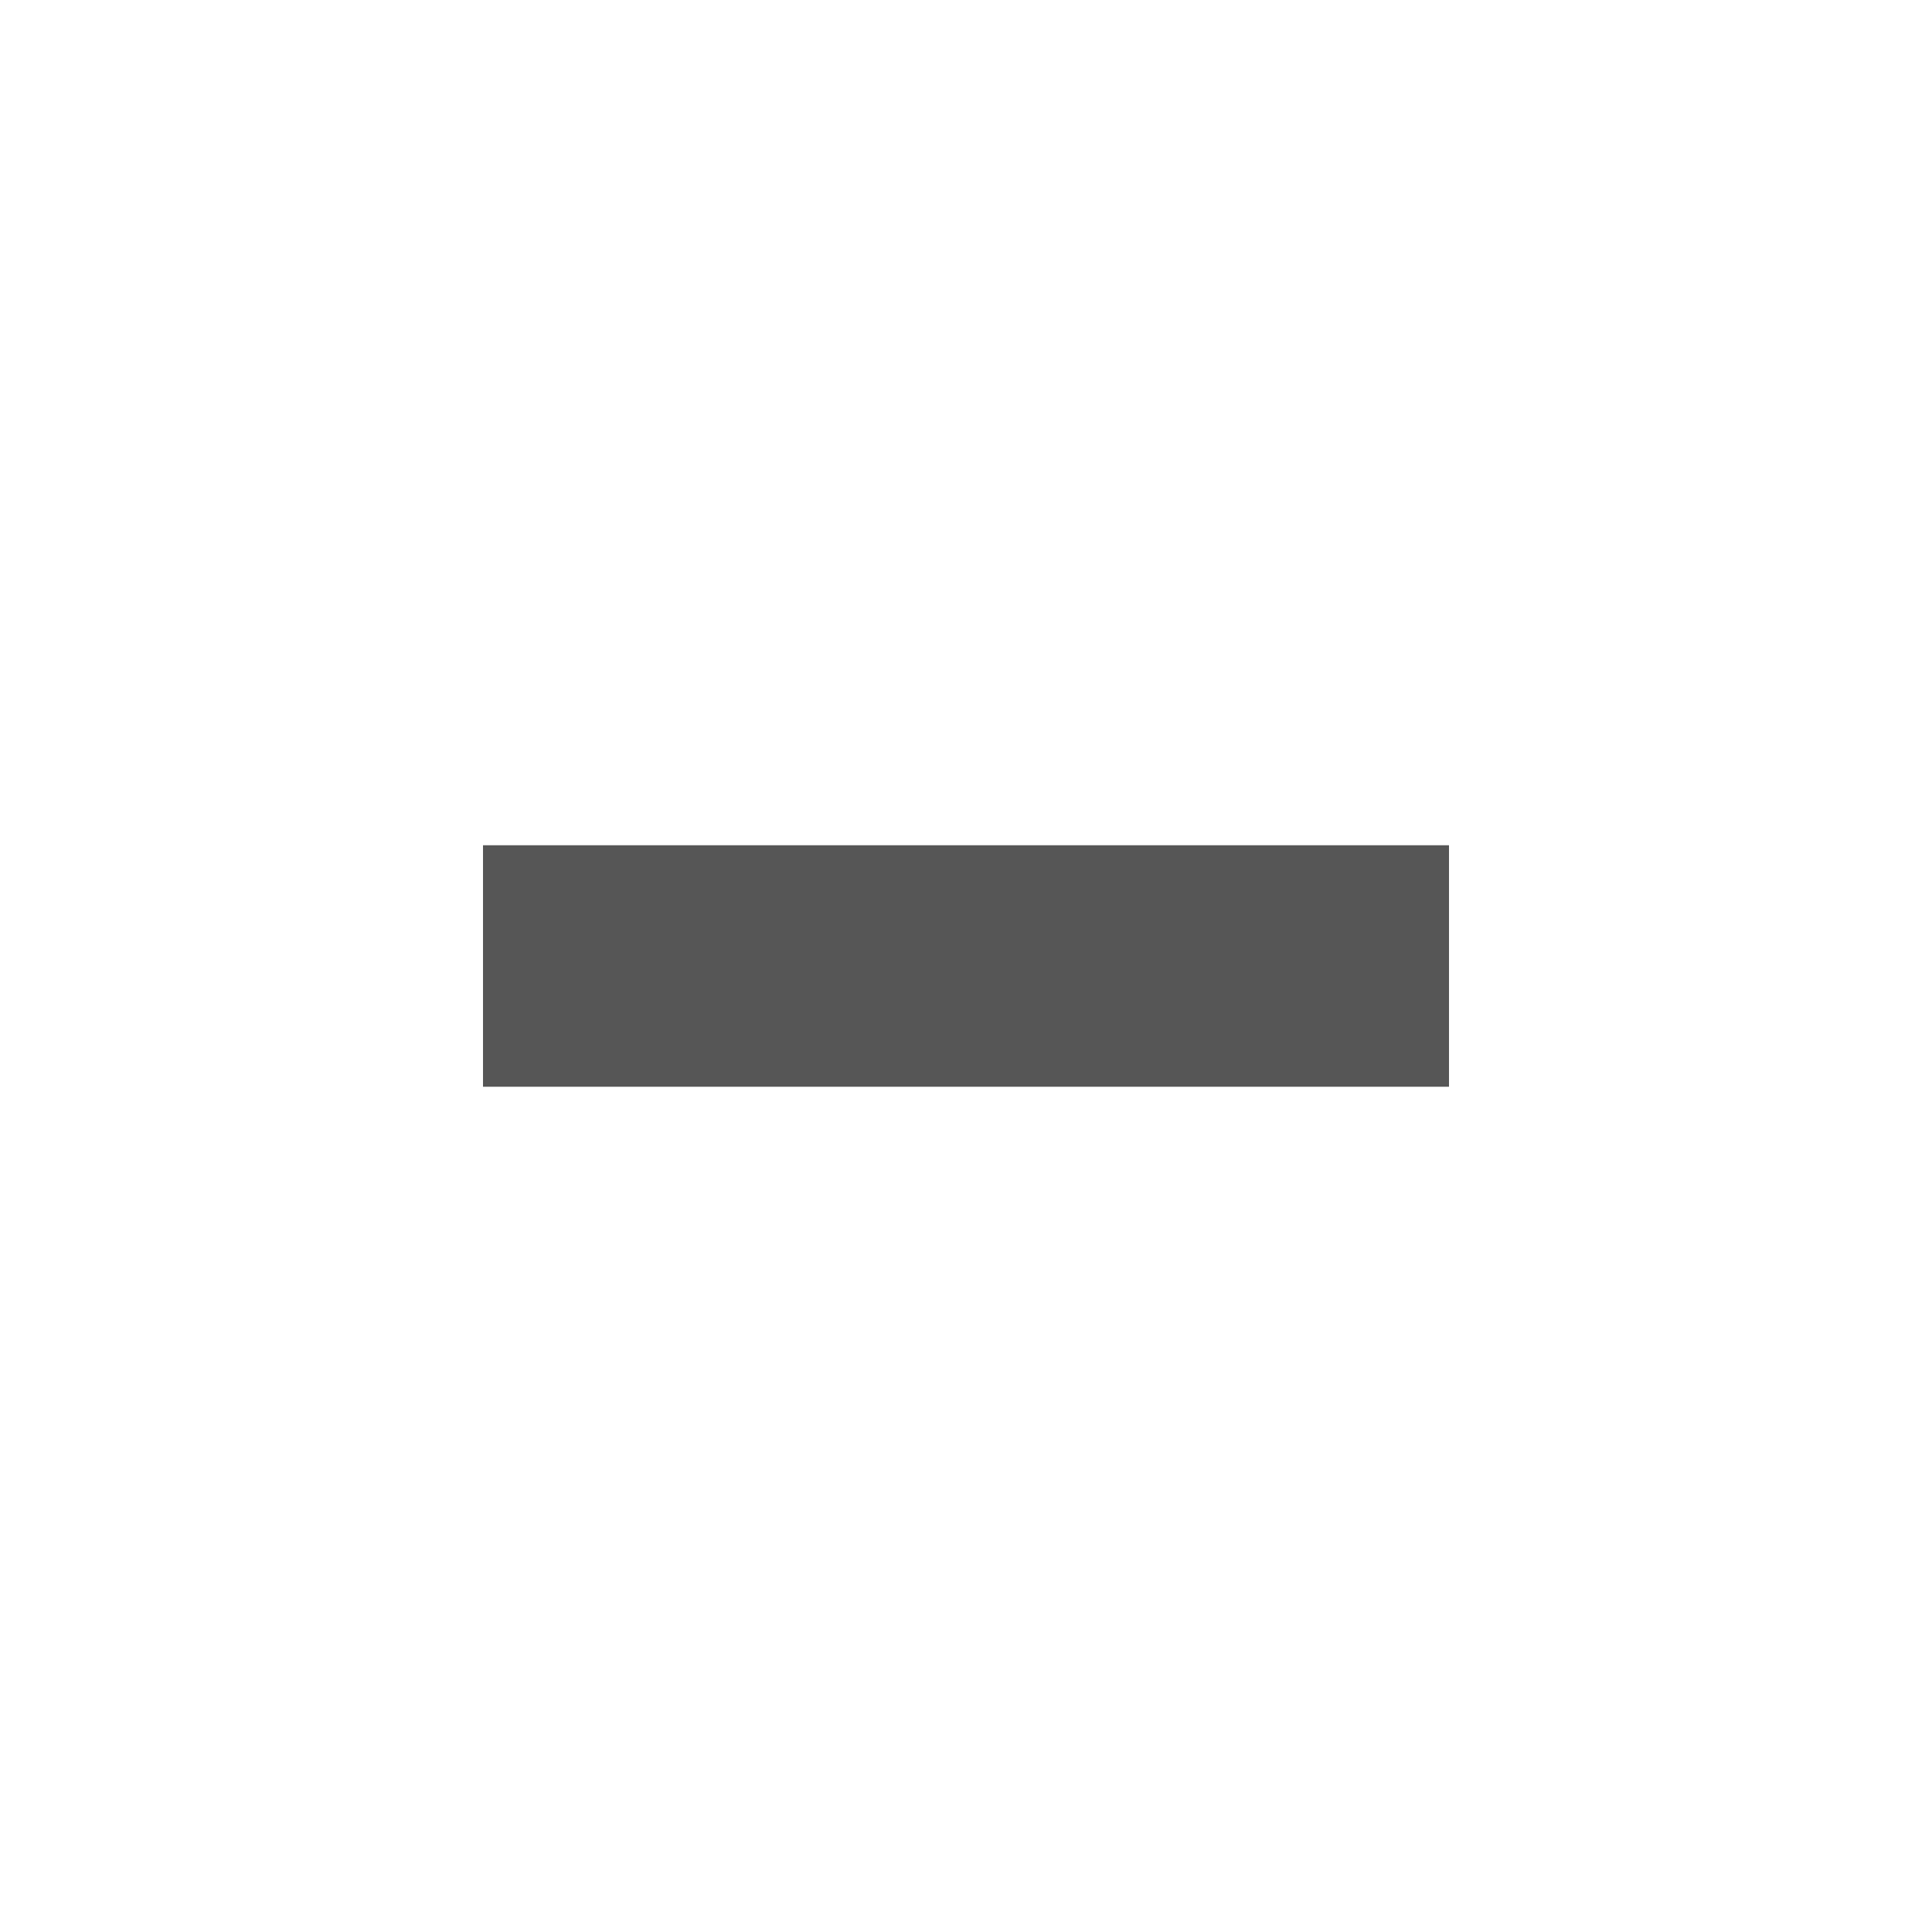
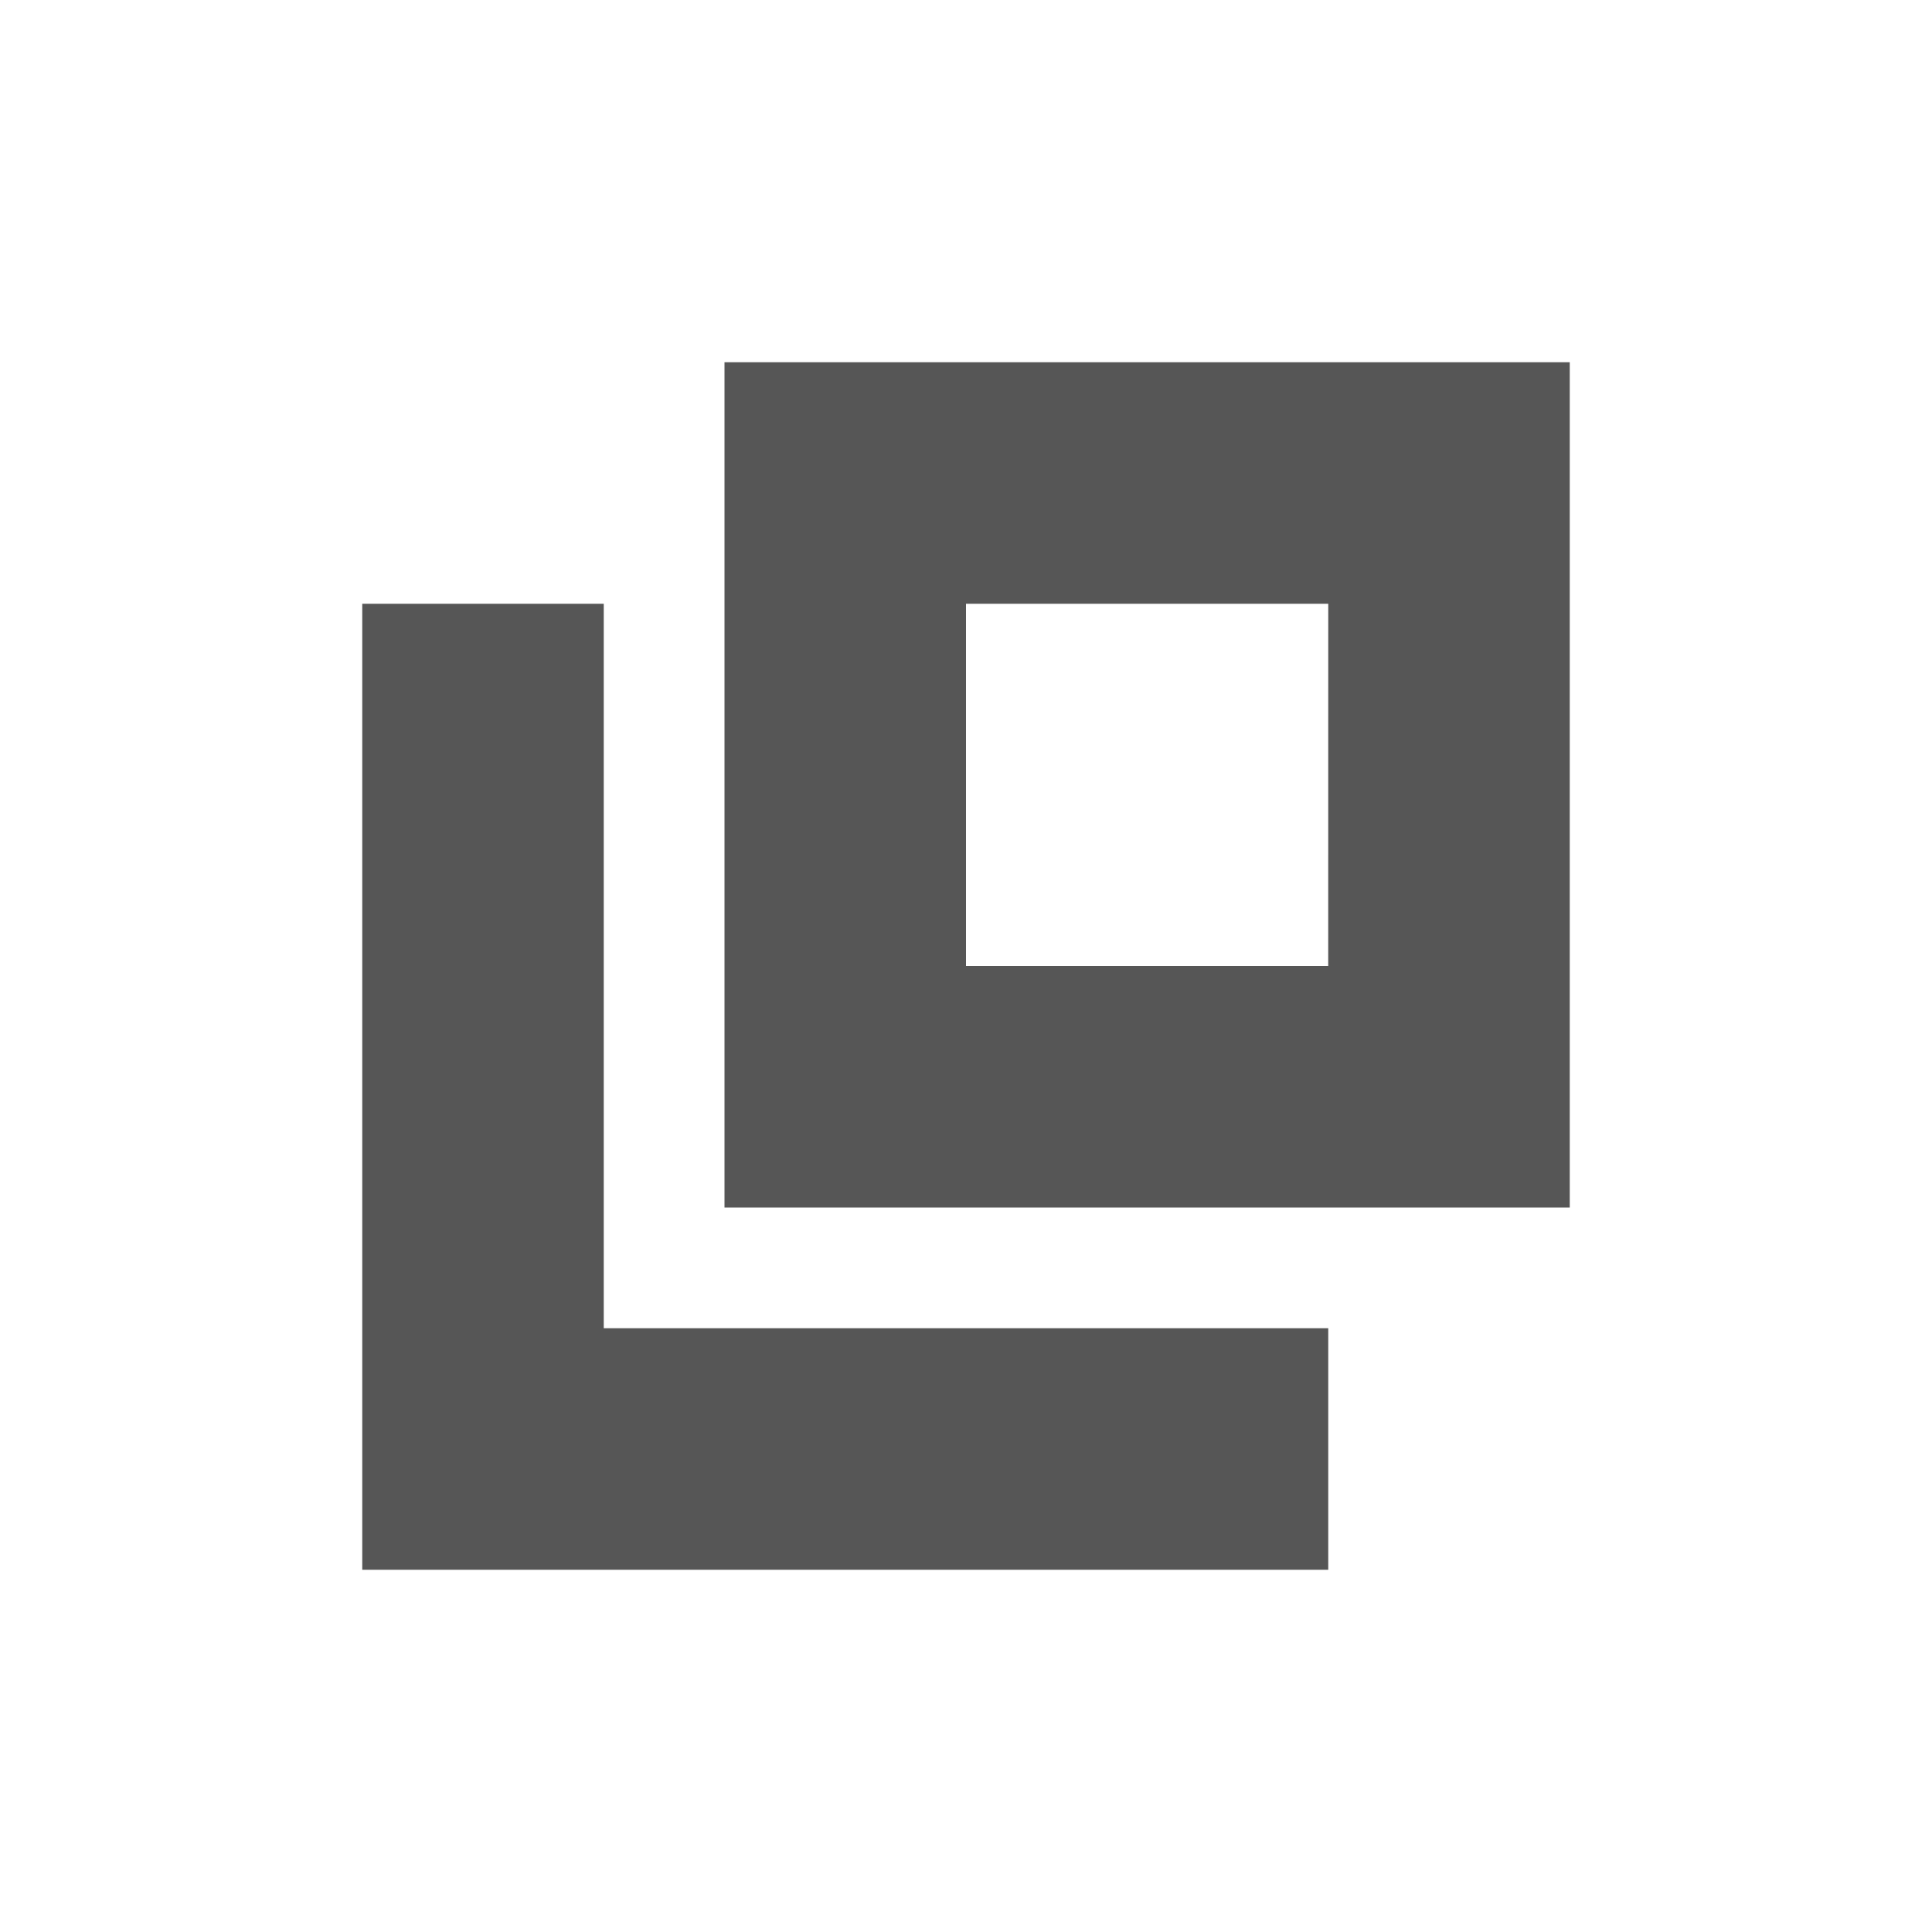
- <svg xmlns="http://www.w3.org/2000/svg" width="16" height="16" viewBox="0 0 16 16">
-   <defs>
+ <svg xmlns="http://www.w3.org/2000/svg" width="16" height="16" version="1.1" id="svg8">
+   <defs id="defs12">
    <style id="current-color-scheme" type="text/css">
   .ColorScheme-Text { color:#565656; } .ColorScheme-Highlight { color:#5294e2; }
-   </style>
+      </style>
  </defs>
-   <path style="fill:currentColor" class="ColorScheme-Text" d="M 4 7 L 4 9 L 12 9 L 12 7 L 4 7 z" />
+   <path id="path2" class="ColorScheme-Text" d="m 6,3 v 7 h 7 V 3 Z M 3,5 v 8 h 8 V 11 H 5 V 5 Z m 5,0 h 3 l -3.28e-4,3 H 8 Z" style="fill:currentColor" />
</svg>
